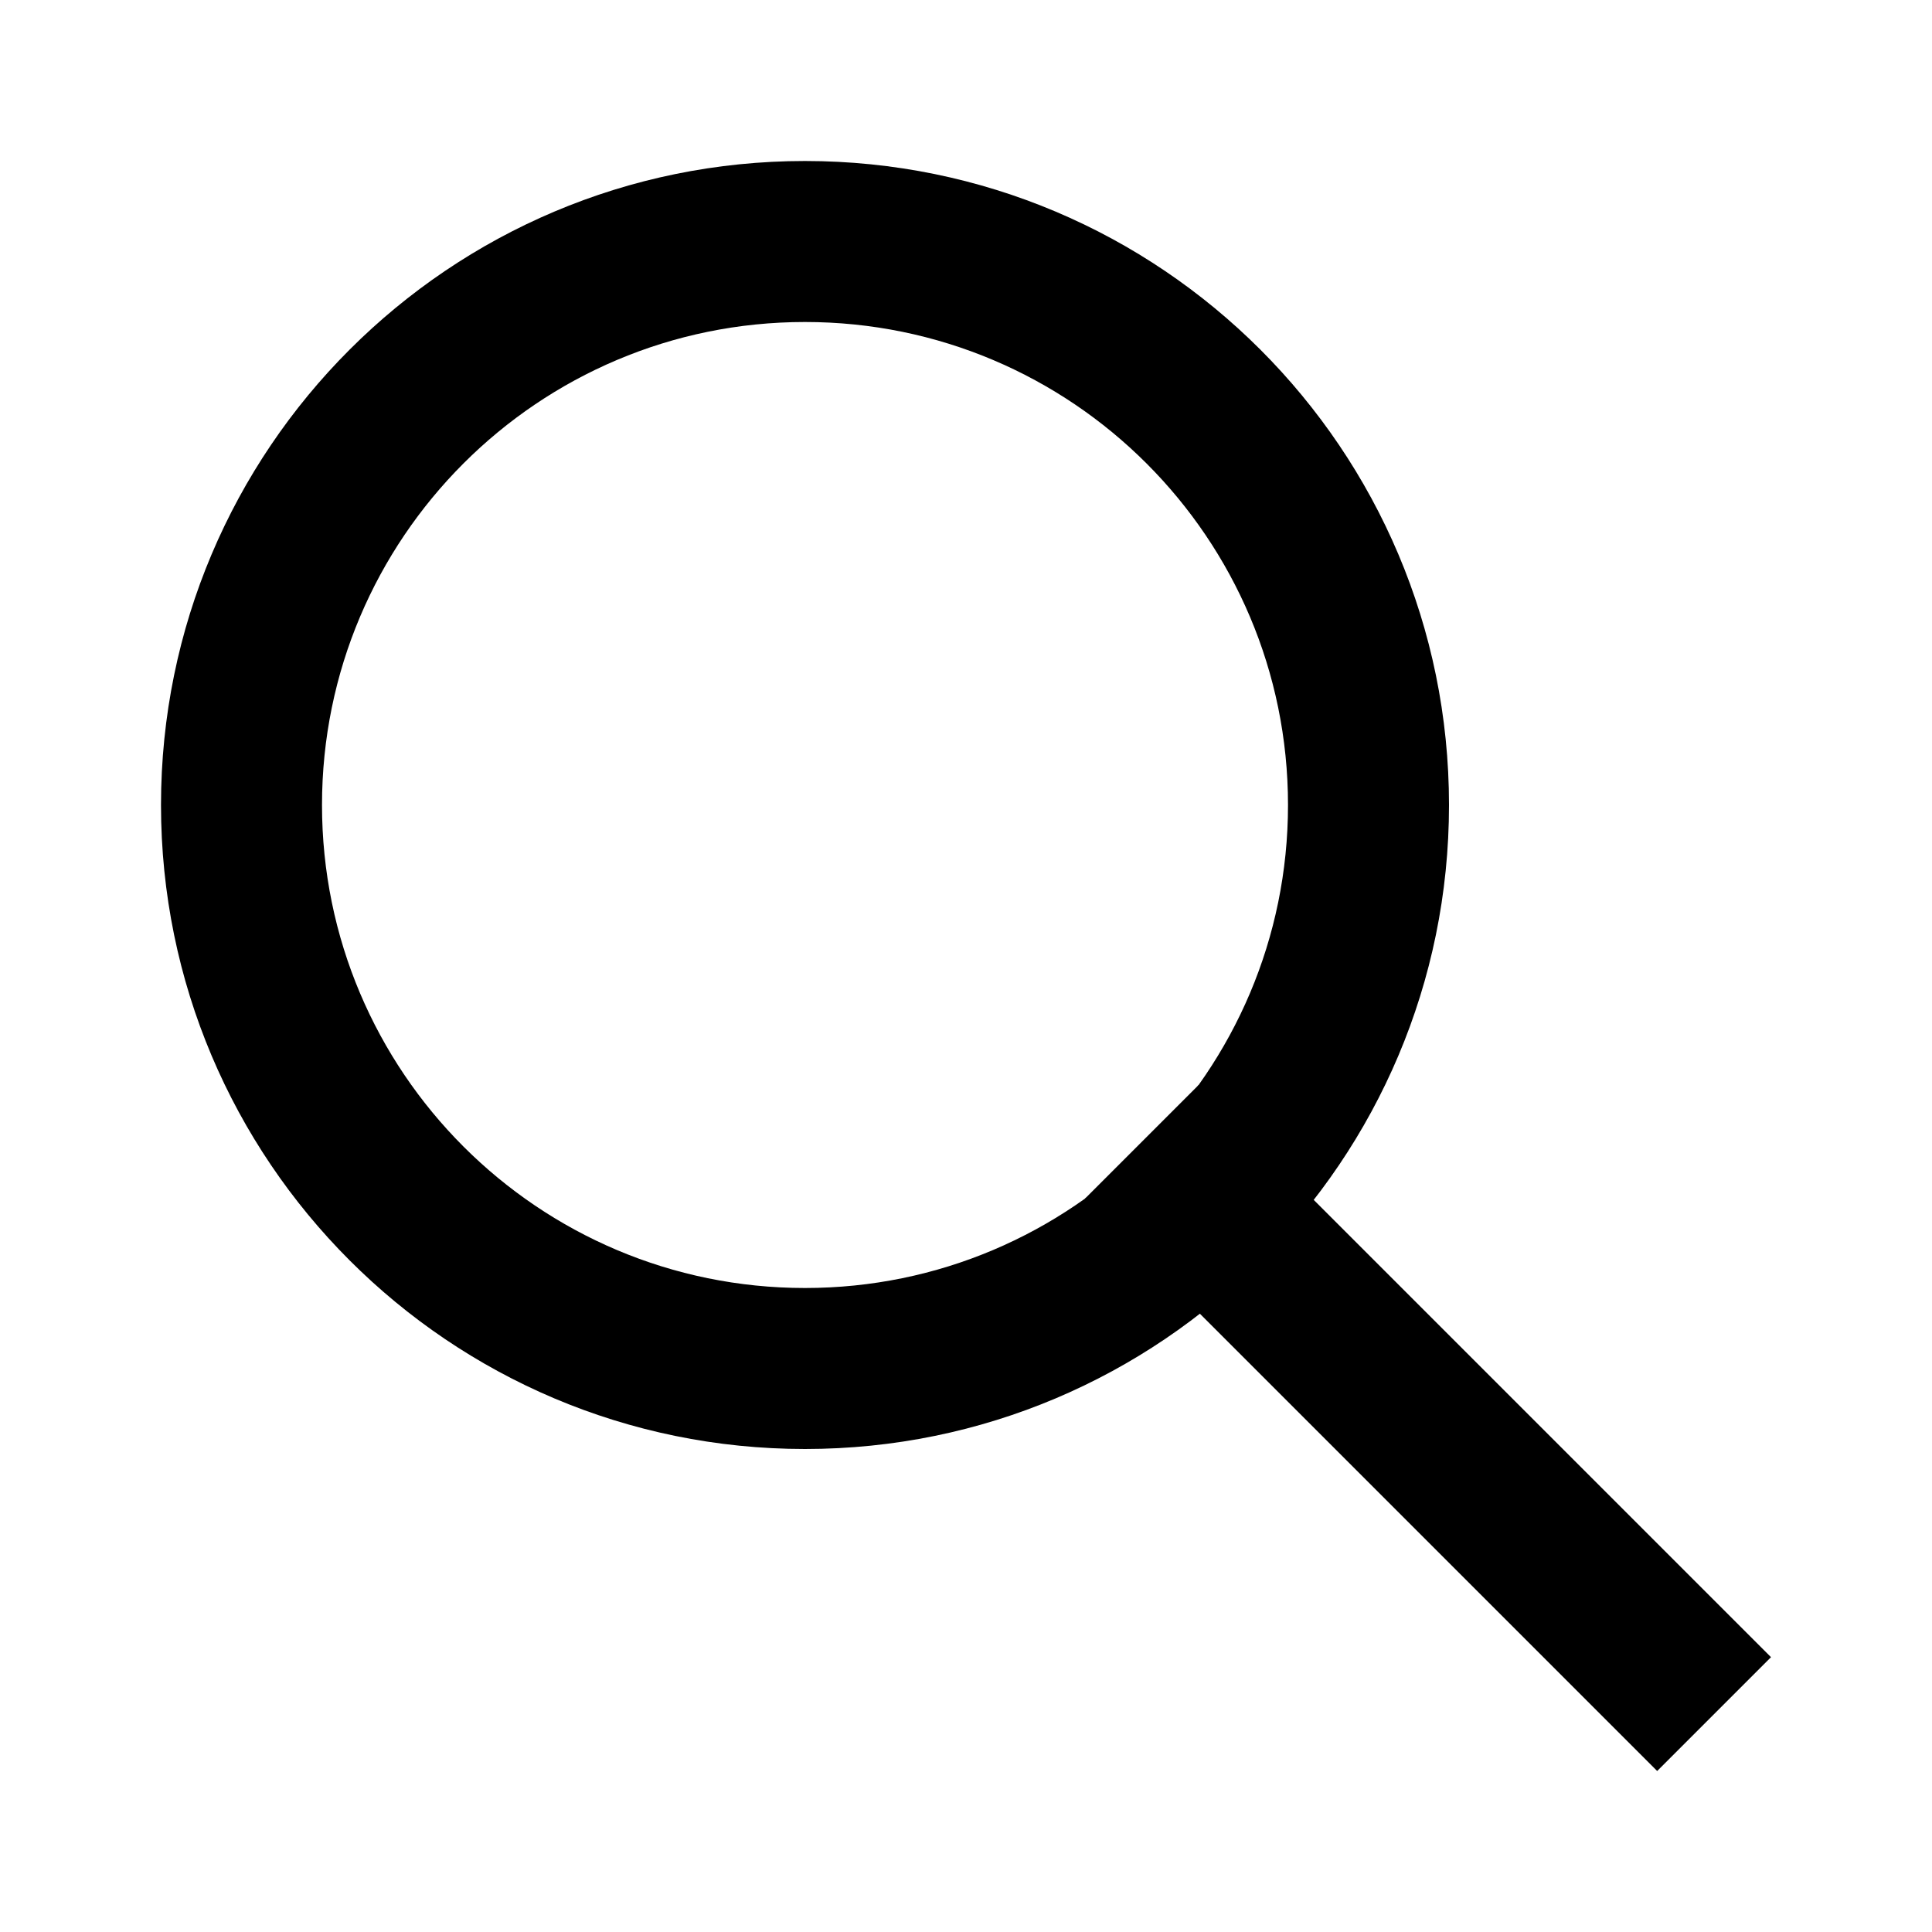
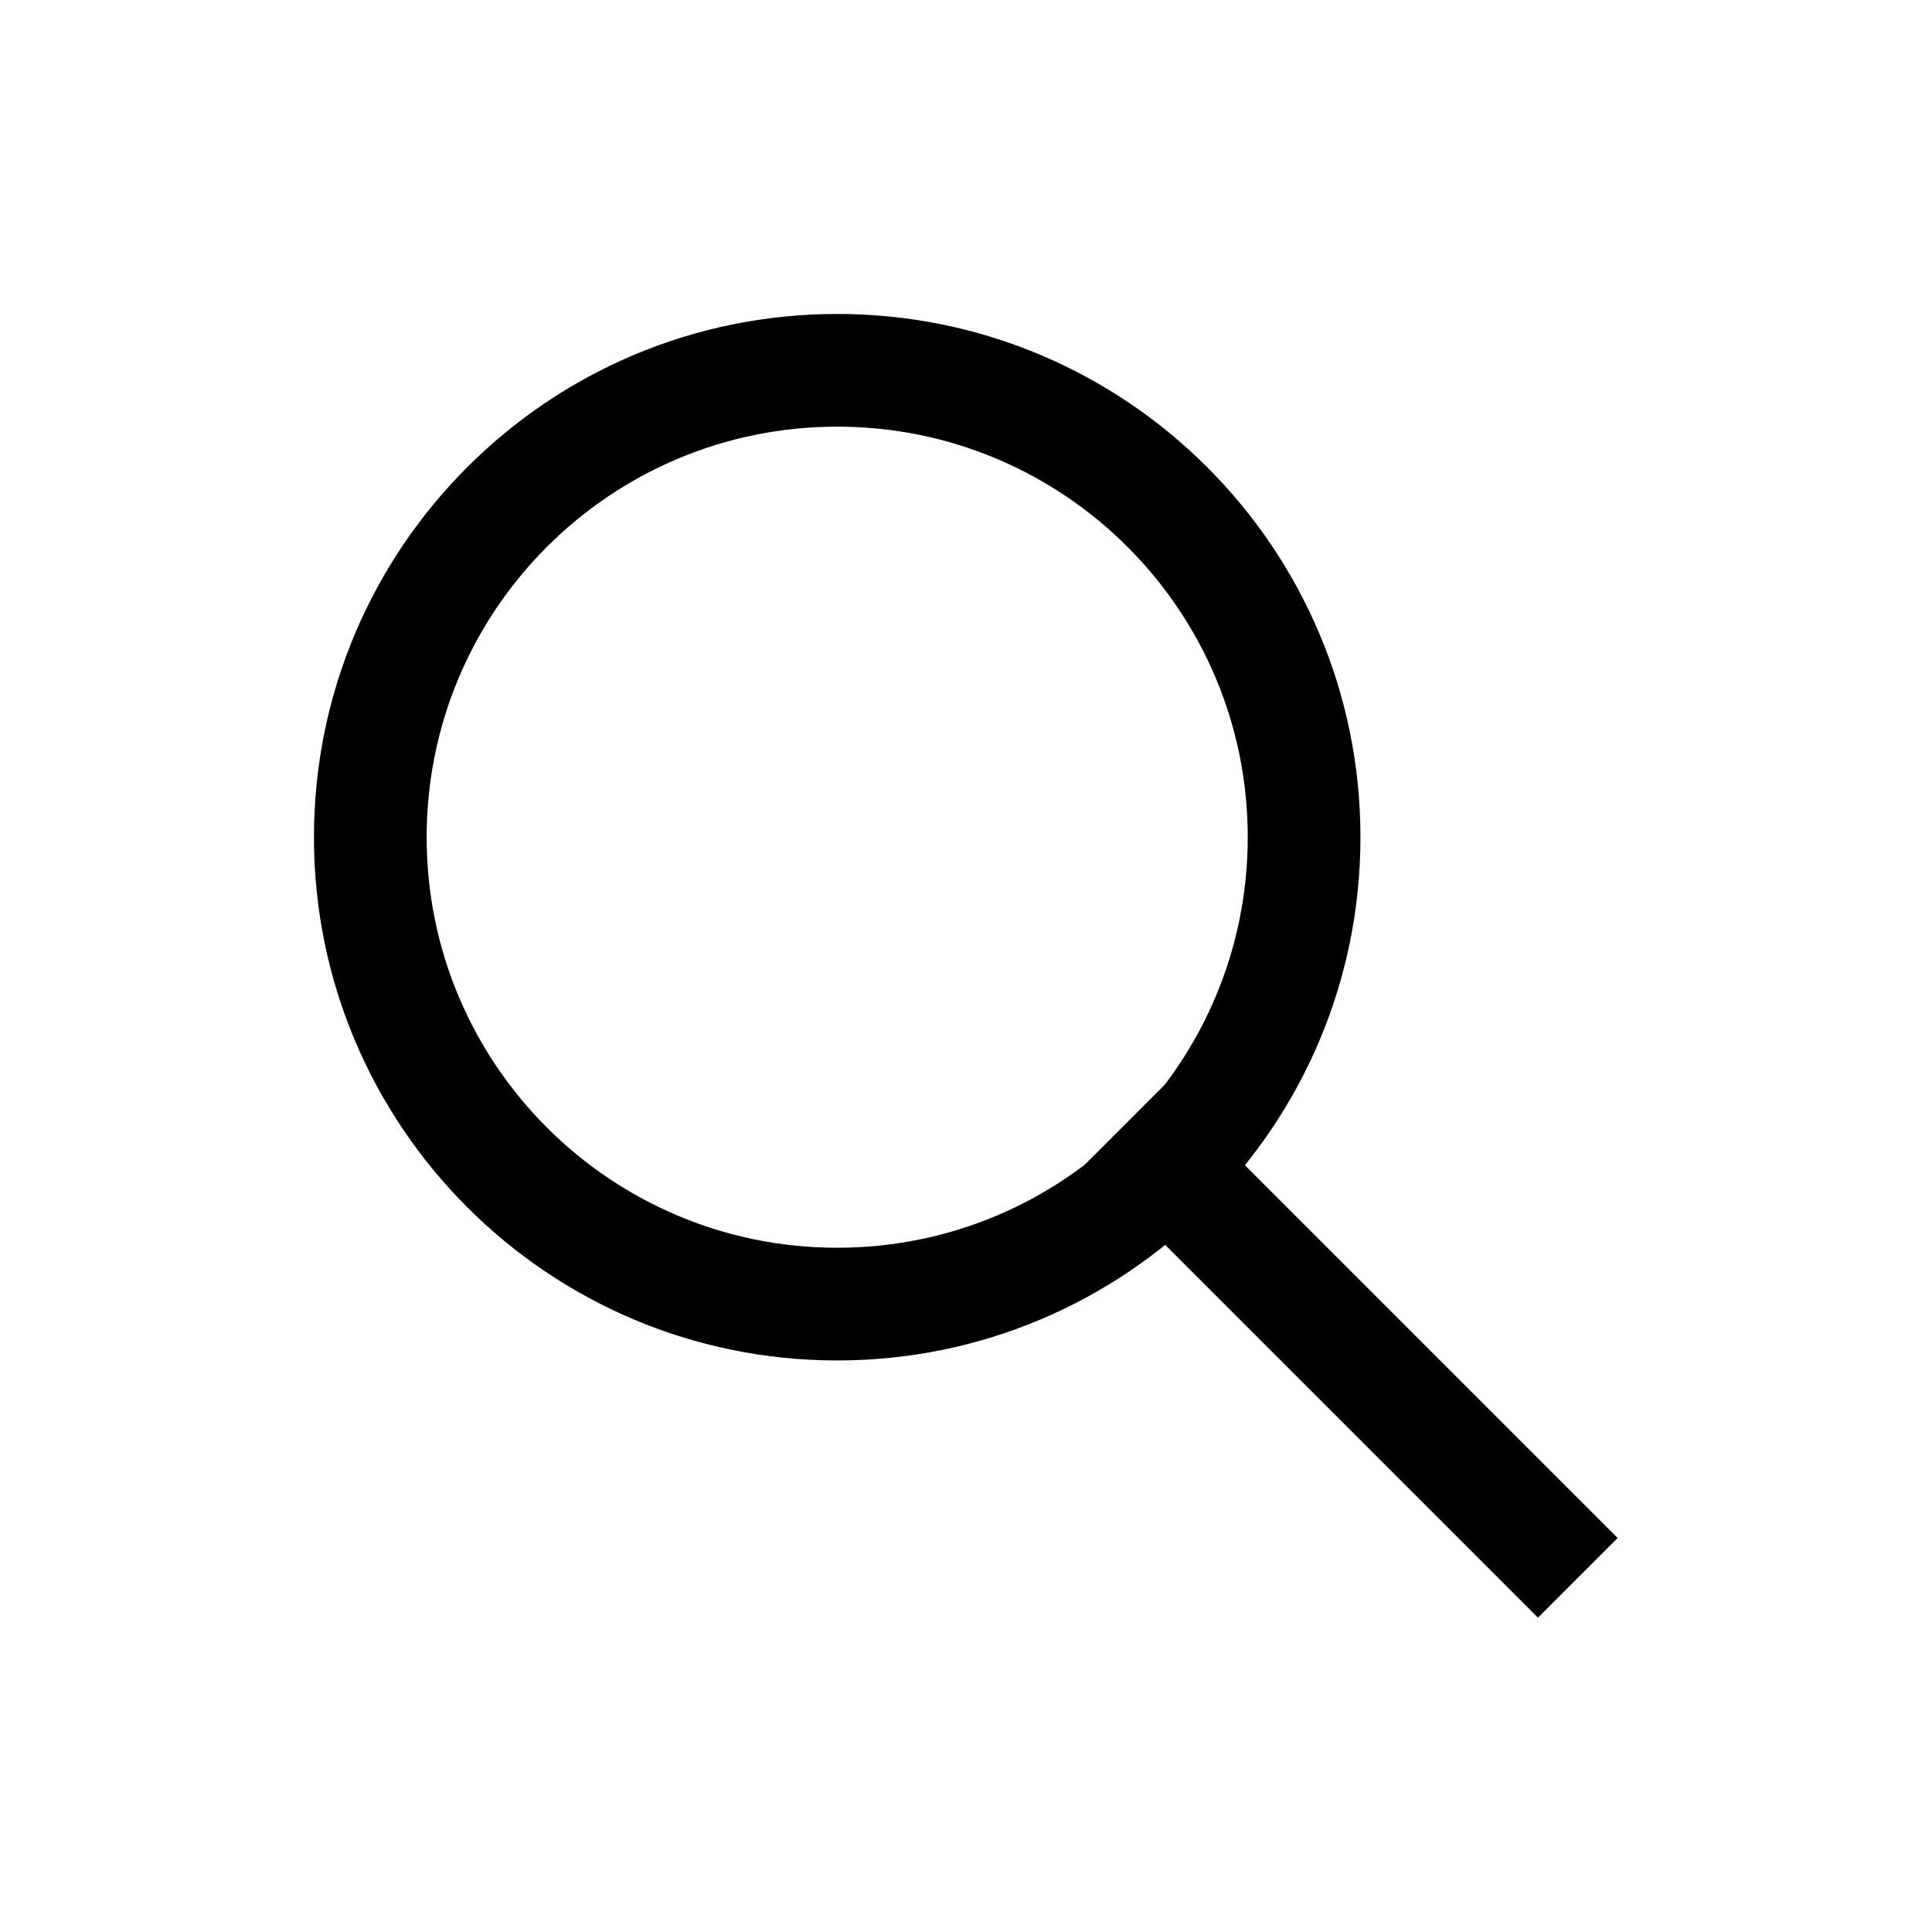
<svg xmlns="http://www.w3.org/2000/svg" viewBox="0 0 24 24" width="24" height="24">
-   <path fill="#000000" d="M10 2 C14.418 2 18 5.582 18 10 C18 14.418 14.418 18 10 18 C5.582 18 2 14.418 2 10 C2 5.582 5.582 2 10 2 Z M10 4 C6.686 4 4 6.686 4 10 C4 13.314 6.686 16 10 16 C13.314 16 16 13.314 16 10 C16 6.686 13.314 4 10 4 Z" />
-   <path fill="#000000" d="M14.891 13.477 L22 20.586 L20.586 22 L13.477 14.891 Z" />
+   <path fill="#000000" d="M10.4 3.9 C13.99 3.9 16.9 6.81 16.9 10.4 C16.9 13.99 13.99 16.9 10.4 16.9 C6.81 16.9 3.9 13.99 3.9 10.4 C3.9 6.81 6.81 3.9 10.4 3.9 Z M10.4 5.3 C7.583 5.3 5.3 7.583 5.3 10.4 C5.3 13.217 7.583 15.5 10.4 15.5 C13.217 15.5 15.5 13.217 15.5 10.4 C15.5 7.583 13.217 5.3 10.4 5.3 Z" />
+   <path fill="#000000" d="M14.467 13.477 L20.095 19.105 L19.105 20.095 L13.477 14.467 Z" />
</svg>
